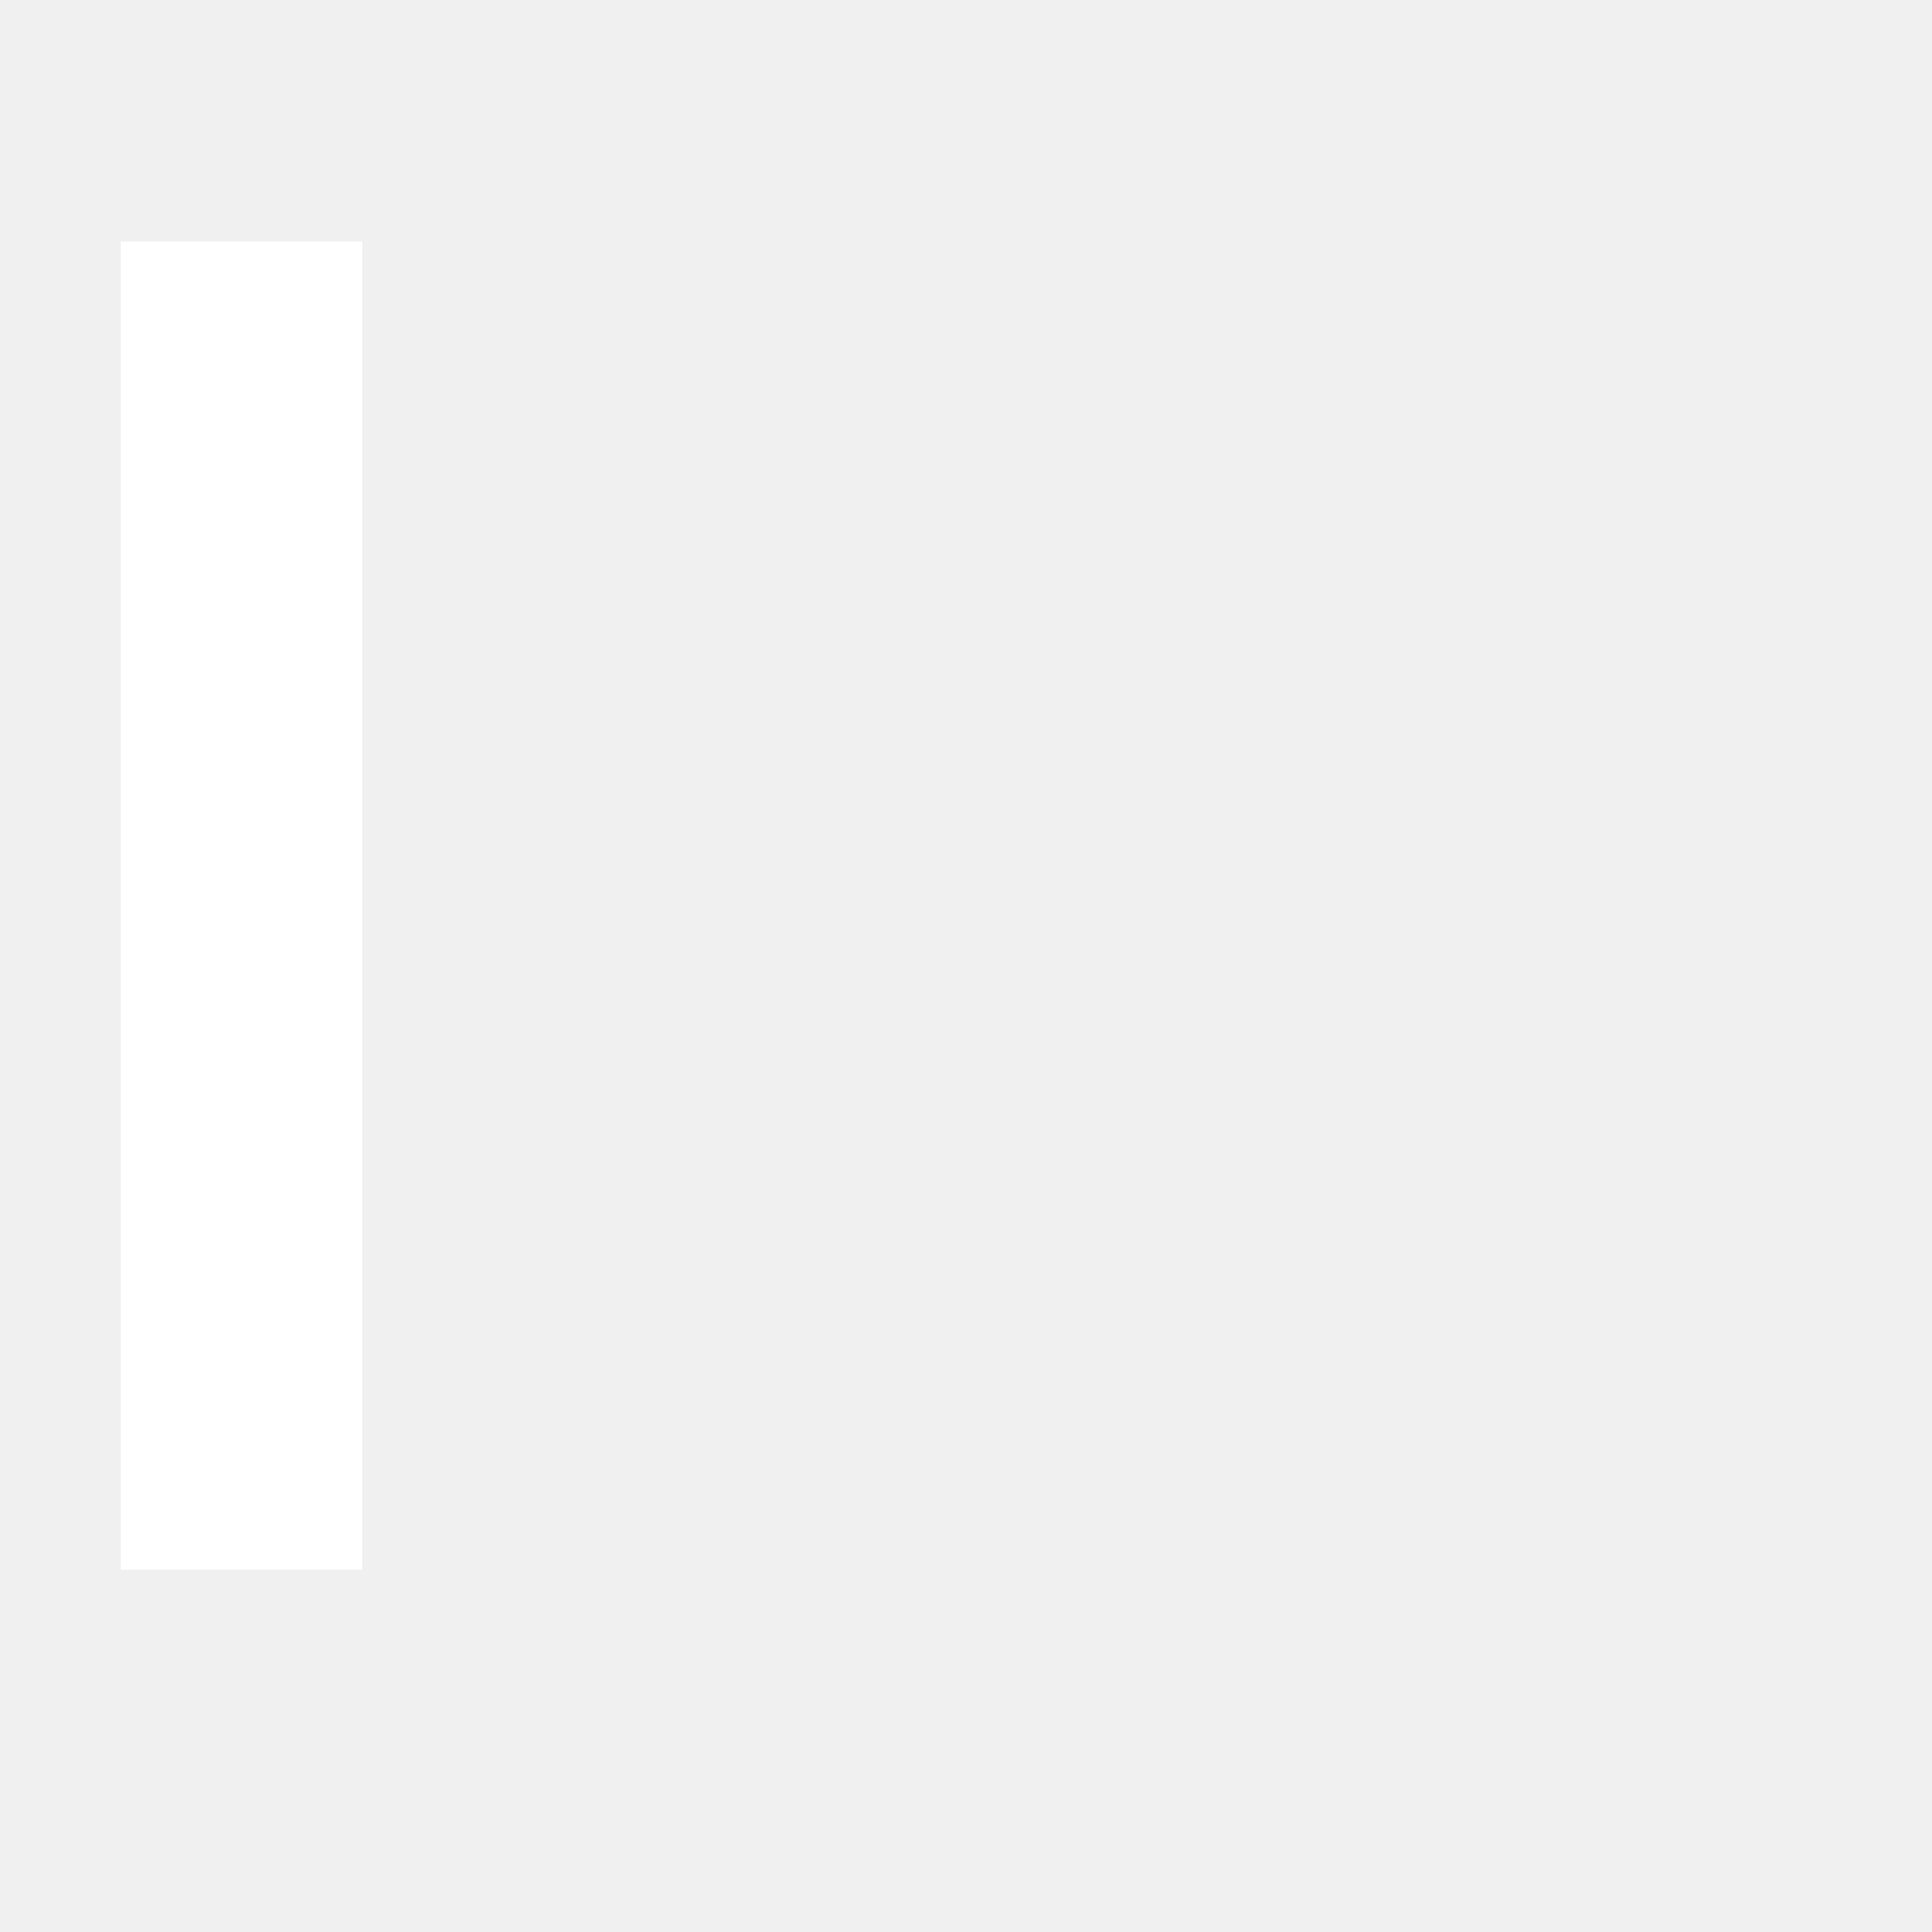
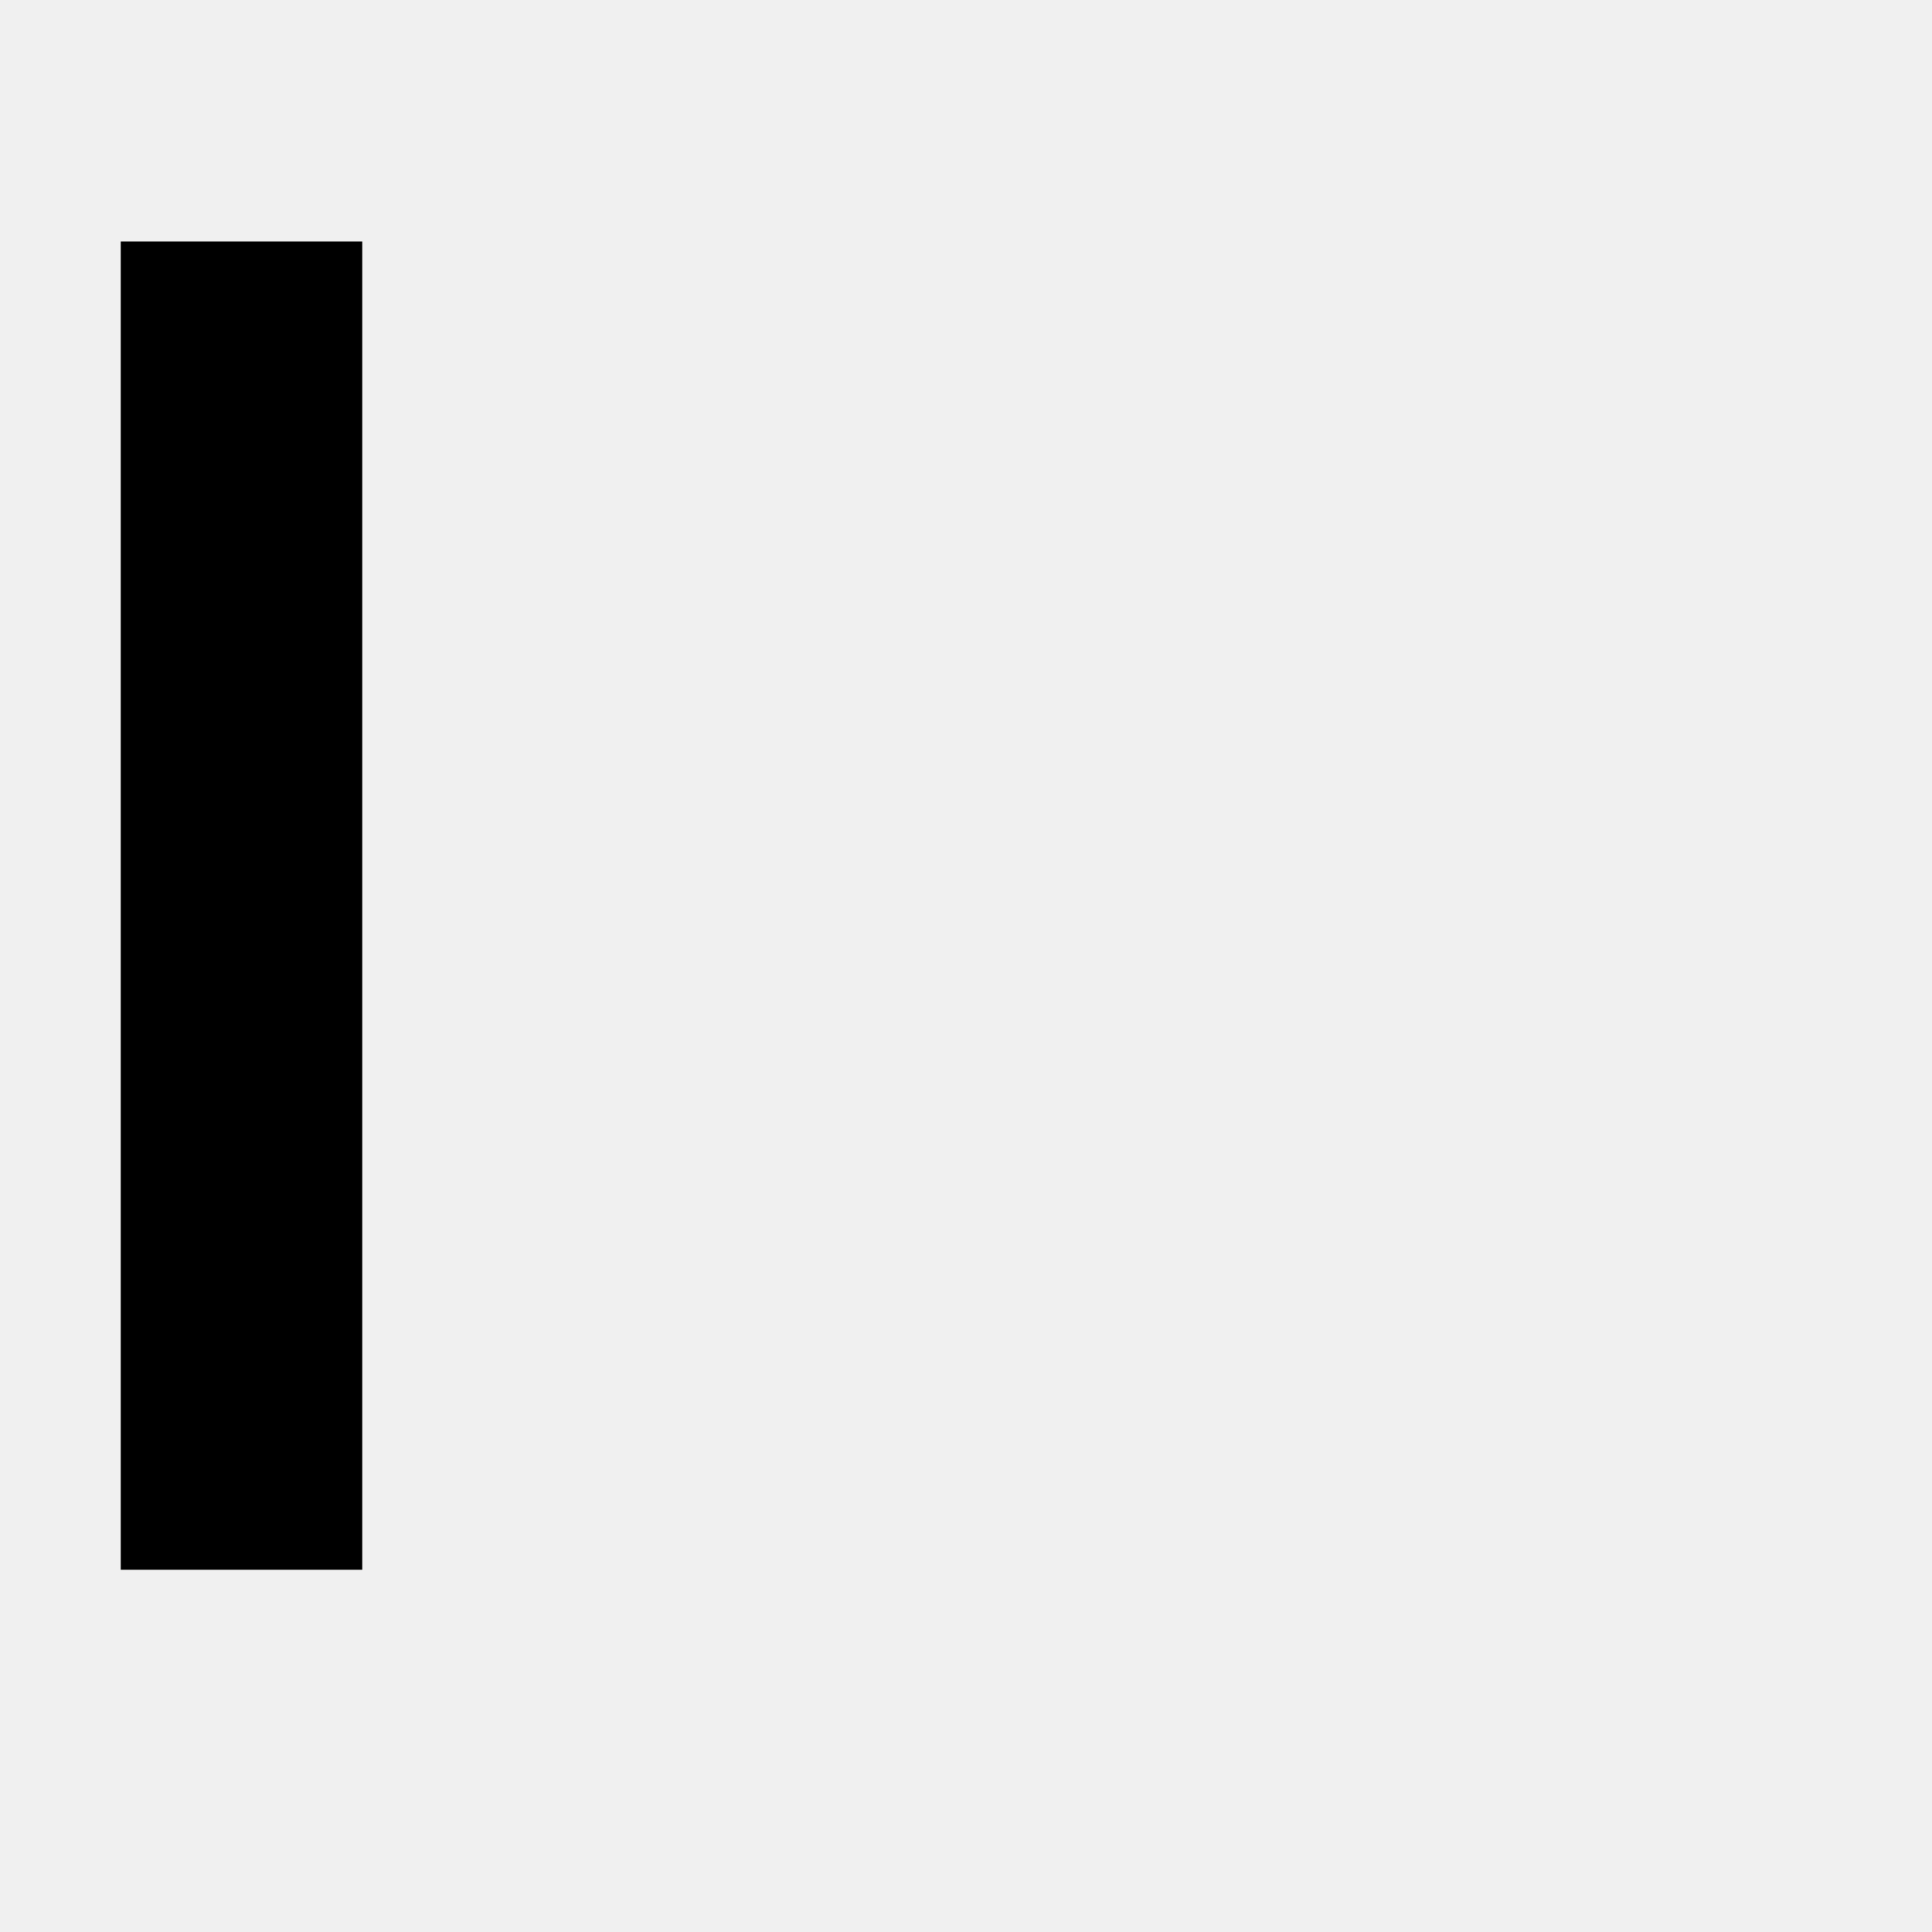
<svg xmlns="http://www.w3.org/2000/svg" width="16" height="16" viewBox="0 0 16 16" id="svg2" version="1.1">
  <defs id="defs4">
-     <mask maskUnits="userSpaceOnUse" id="mask4235">
-       <rect style="display:inline;opacity:1;fill:#ffffff;stroke:none;stroke-width:2;stroke-linecap:butt;stroke-linejoin:miter" id="rect4237" width="16" height="7" x="0" y="1039.362" />
-     </mask>
    <mask maskUnits="userSpaceOnUse" id="mask4248">
      <g id="g4250">
        <rect y="1036.362" x="5" height="11" width="11" id="rect4252" style="opacity:1;fill:#ffffff;stroke:none;stroke-width:2;stroke-linecap:butt;stroke-linejoin:miter" />
        <rect y="1047.362" x="0" height="5" width="16" id="rect4254" style="opacity:1;fill:#ffffff;stroke:none;stroke-width:2;stroke-linecap:butt;stroke-linejoin:miter" />
      </g>
    </mask>
+     <mask maskUnits="userSpaceOnUse" id="mask4147">
+       <rect y="1038.362" x="0" height="8" width="16" id="rect4149" style="display:inline;opacity:1;fill:#ffffff;stroke:none;stroke-width:2;stroke-linecap:butt;stroke-linejoin:miter" />
+     </mask>
  </defs>
  <g id="layer1" transform="translate(0,-1036.362)">
-     <path style="fill:none;fill-rule:evenodd;stroke:#ffffff;stroke-width:2;stroke-linecap:butt;stroke-linejoin:miter;stroke-opacity:1" d="m 2,1048.362 11,0 -11,-11" id="path4150" mask="url(#mask4248)" />
-     <path style="fill:#ffffff;fill-rule:evenodd;stroke:#ffffff;stroke-width:2;stroke-linecap:butt;stroke-linejoin:bevel;stroke-opacity:1" d="m 2,1049.362 12,-12" id="path4152" mask="url(#mask4235)" transform="translate(1,1.7382813e-5)" />
-     <path style="fill:none;fill-rule:evenodd;stroke:#ffffff;stroke-width:2;stroke-linecap:butt;stroke-linejoin:miter;stroke-opacity:1" d="m 2,1038.362 0,11" id="path4189" />
+     <path style="fill:none;fill-rule:evenodd;stroke:#000000;stroke-width:2;stroke-linecap:butt;stroke-linejoin:miter;stroke-opacity:1" d="m 2,1048.362 11,0 -11,-11" id="path4150" mask="url(#mask4248)" />
+     <path style="fill:#ffffff;fill-rule:evenodd;stroke:#000000;stroke-width:2;stroke-linecap:butt;stroke-linejoin:bevel;stroke-opacity:1" d="m 2,1049.362 12,-12" id="path4152" mask="url(#mask4147)" transform="translate(1,1.7382813e-5)" />
+     <path style="fill:none;fill-rule:evenodd;stroke:#000000;stroke-width:2;stroke-linecap:butt;stroke-linejoin:miter;stroke-opacity:1" d="m 2,1038.362 0,11" id="path4189" />
  </g>
  <g id="layer2" style="display:inline" />
</svg>
